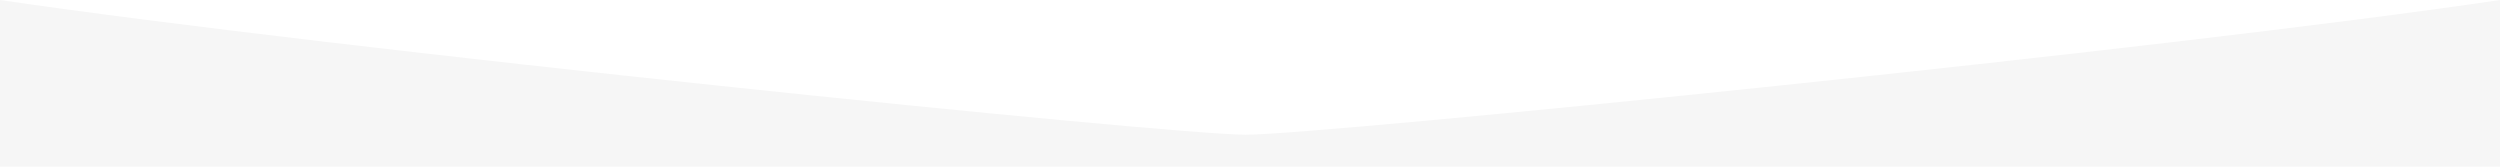
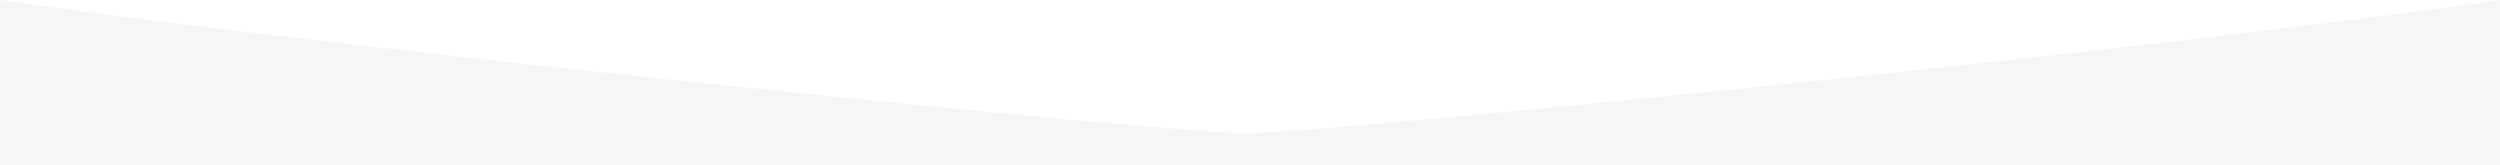
- <svg xmlns="http://www.w3.org/2000/svg" width="1440" height="96" viewBox="0 0 1440 96" fill="none">
-   <path d="M717.502 77.596C673.532 77.596 192.7 28.352 0 0V96H1440V0C1249.3 28.352 761.471 77.596 717.502 77.596Z" fill="#F6F6F6" />
+ <svg xmlns="http://www.w3.org/2000/svg" preserveAspectRatio="none" viewBox="0 0 1440 95" fill="none">
+   <path d="M717.502 76.788C673.532 76.788 192.7 28.057 0 0V95H1440V0C1249.3 28.057 761.471 76.788 717.502 76.788Z" fill="#F6F6F6" />
</svg>
